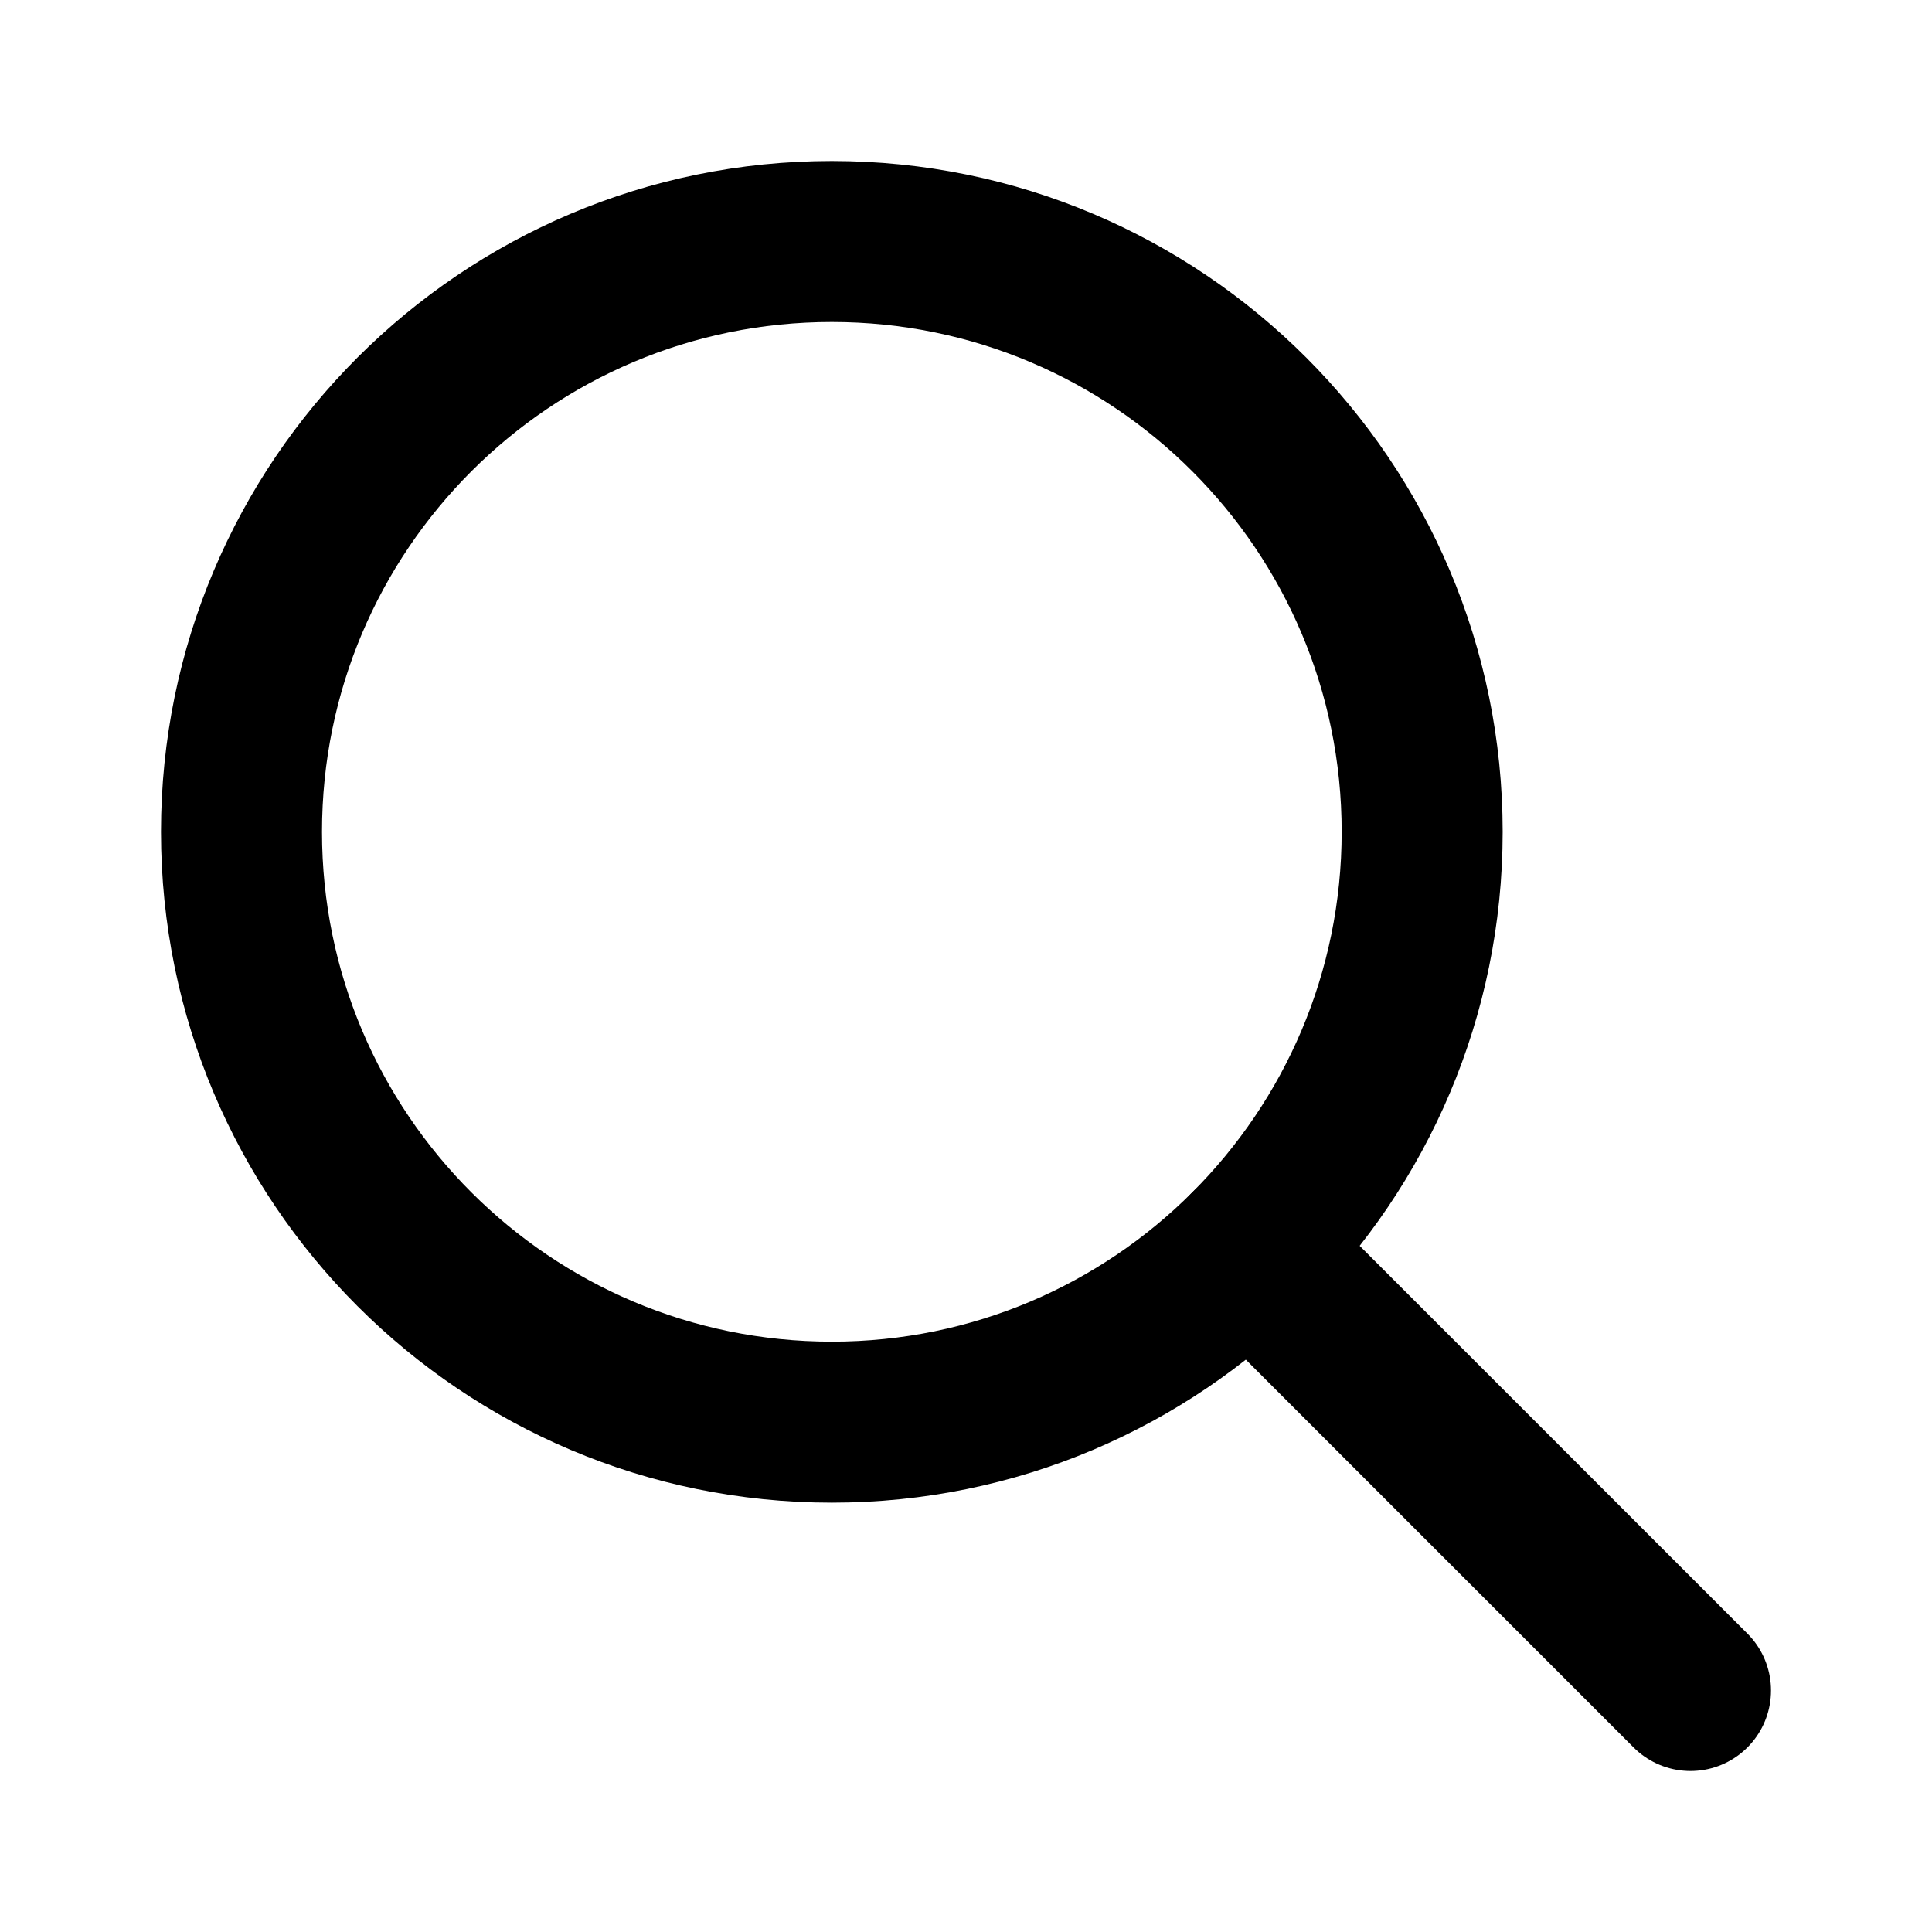
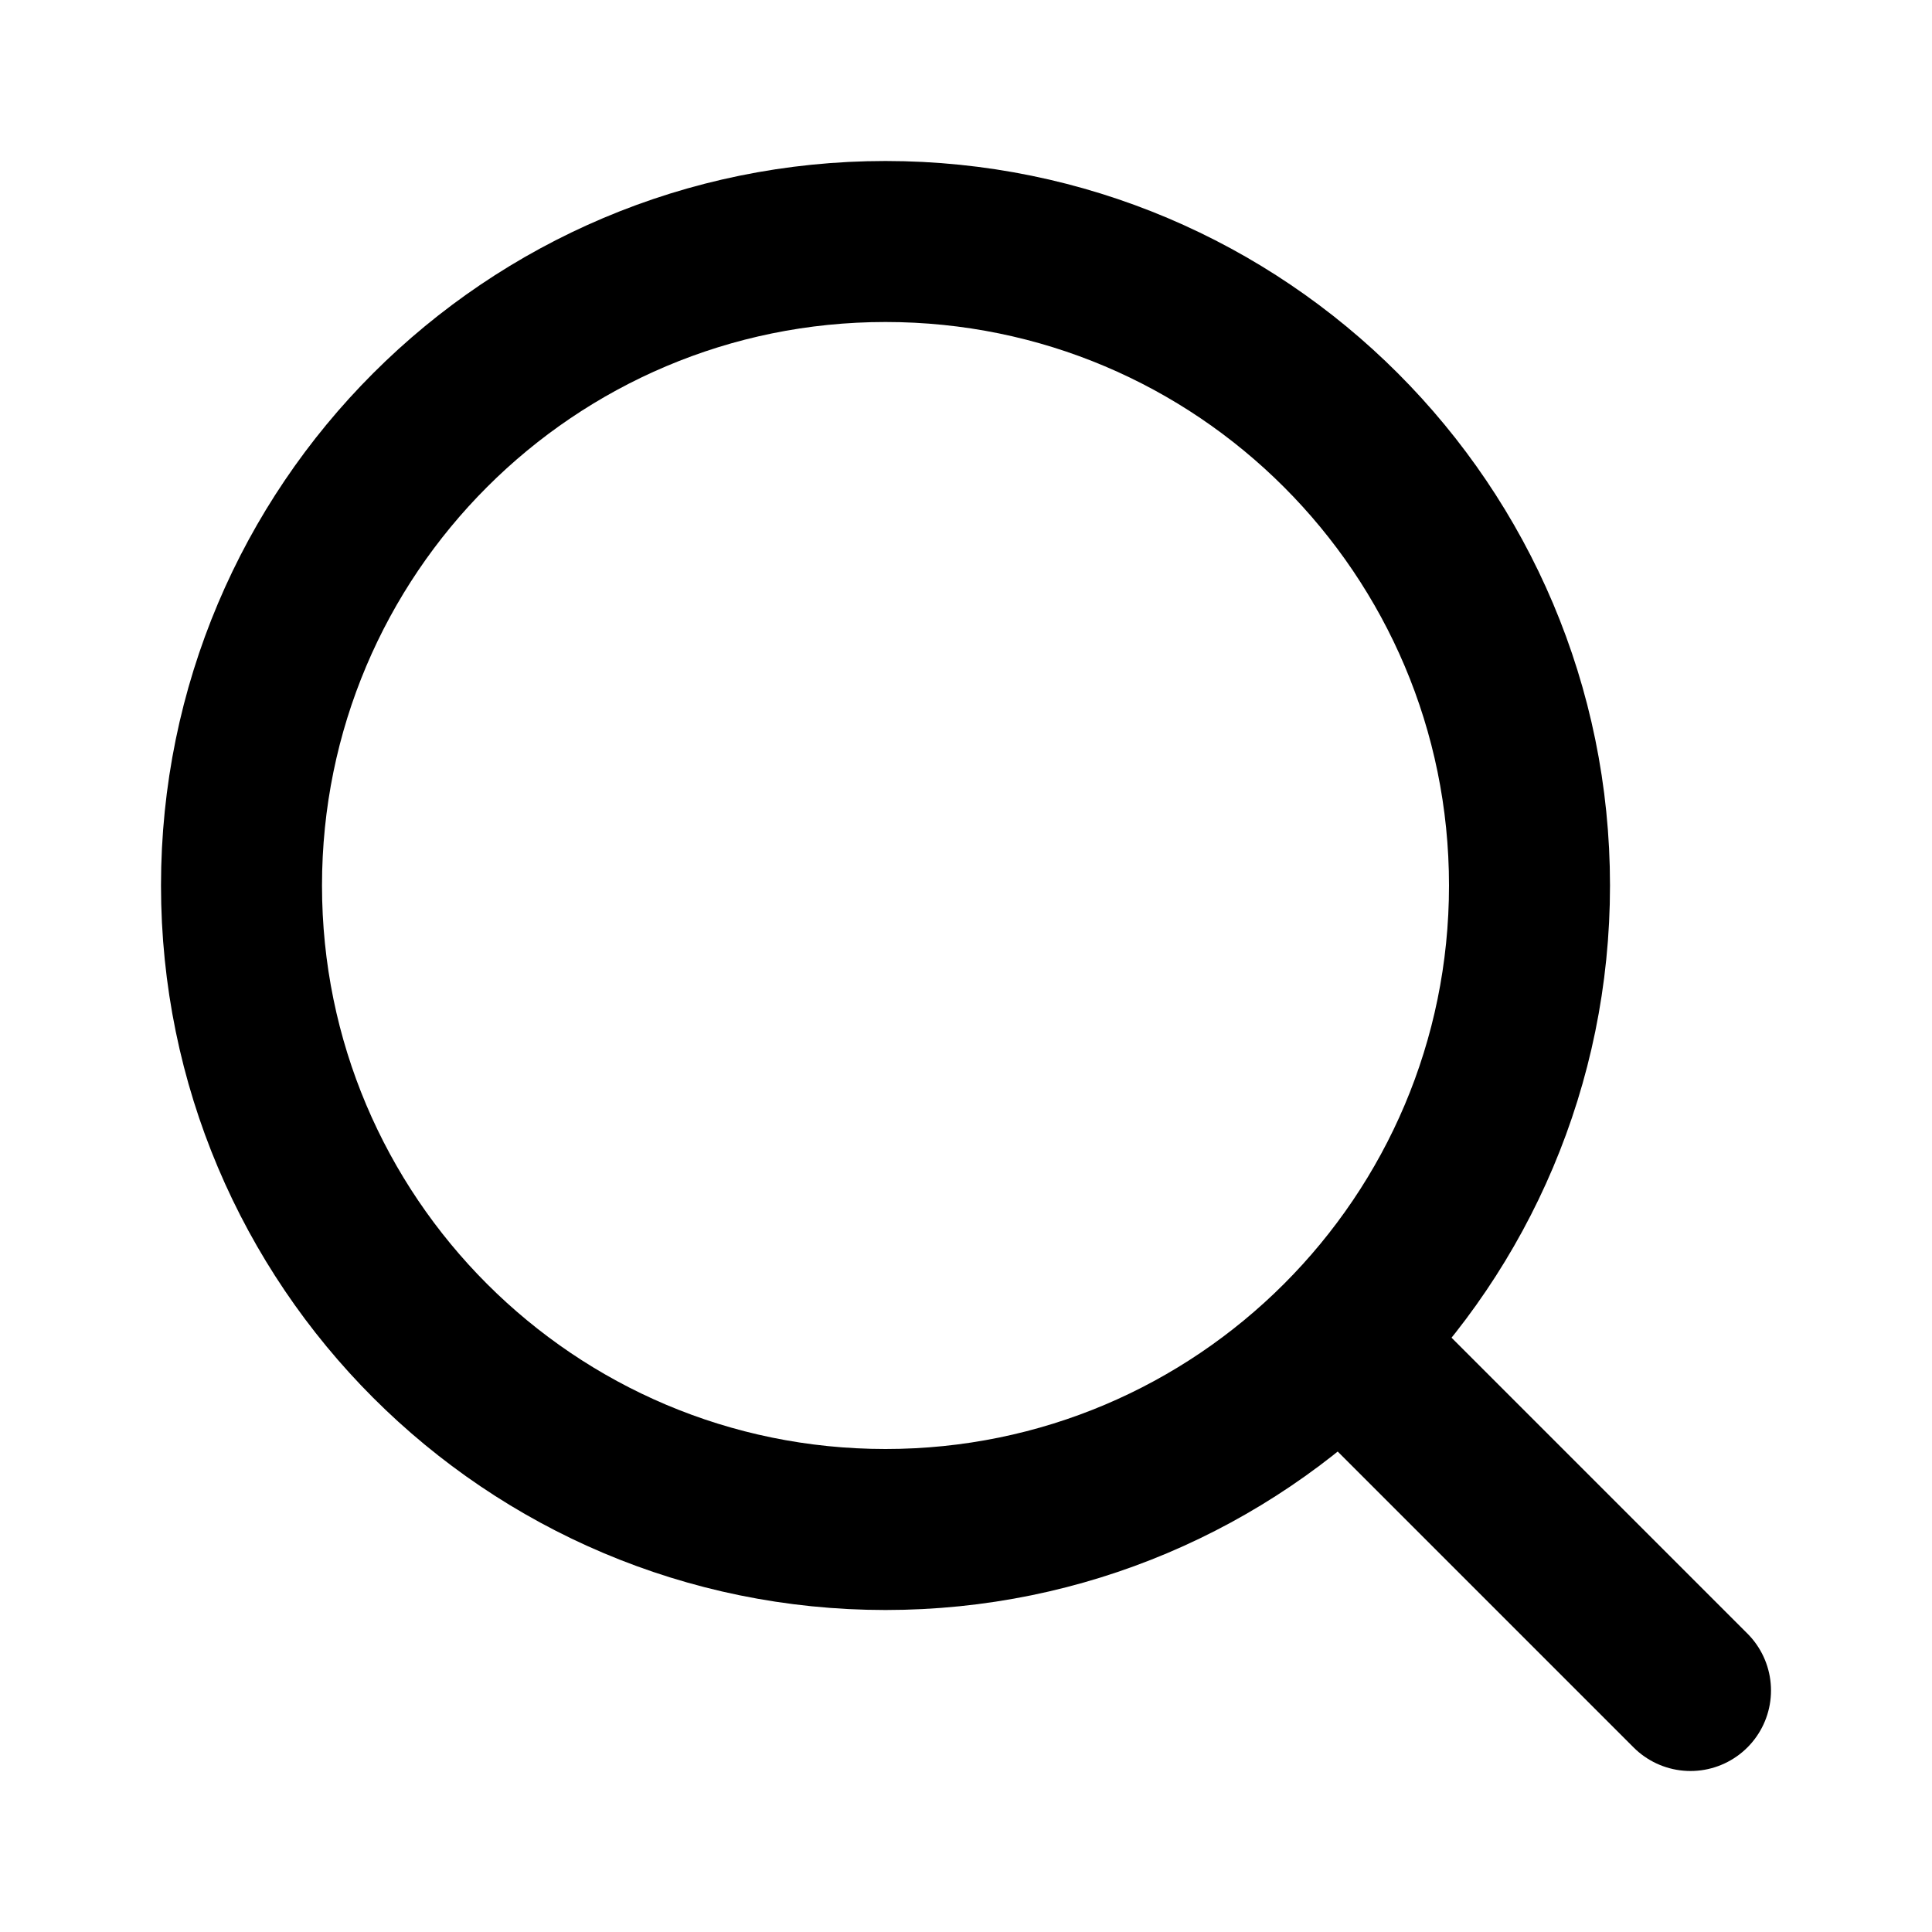
- <svg xmlns="http://www.w3.org/2000/svg" width="18" height="18" view-box="0 0 18 18" fill="none">
-   <path d="M15.75 15.75L11.639 11.639" stroke="currentColor" stroke-width="1.5" stroke-linecap="round" stroke-linejoin="round" fill="none" />
-   <path d="M7.75 13.25C10.787 13.25 13.25 10.787 13.25 7.75C13.25 4.713 10.787 2.25 7.75 2.25C4.713 2.25 2.25 4.713 2.25 7.75C2.25 10.787 4.713 13.25 7.75 13.25Z" stroke="currentColor" stroke-width="1.5" stroke-linecap="round" stroke-linejoin="round" fill="none" />
+ <svg xmlns="http://www.w3.org/2000/svg" width="18" height="18" viewBox="0 0 24 24" fill="none" stroke="currentColor" stroke-width="2" stroke-linecap="round" stroke-linejoin="round">
+   <circle cx="11" cy="11" r="8" />
+   <path d="m21 21-4.3-4.3" />
</svg>
